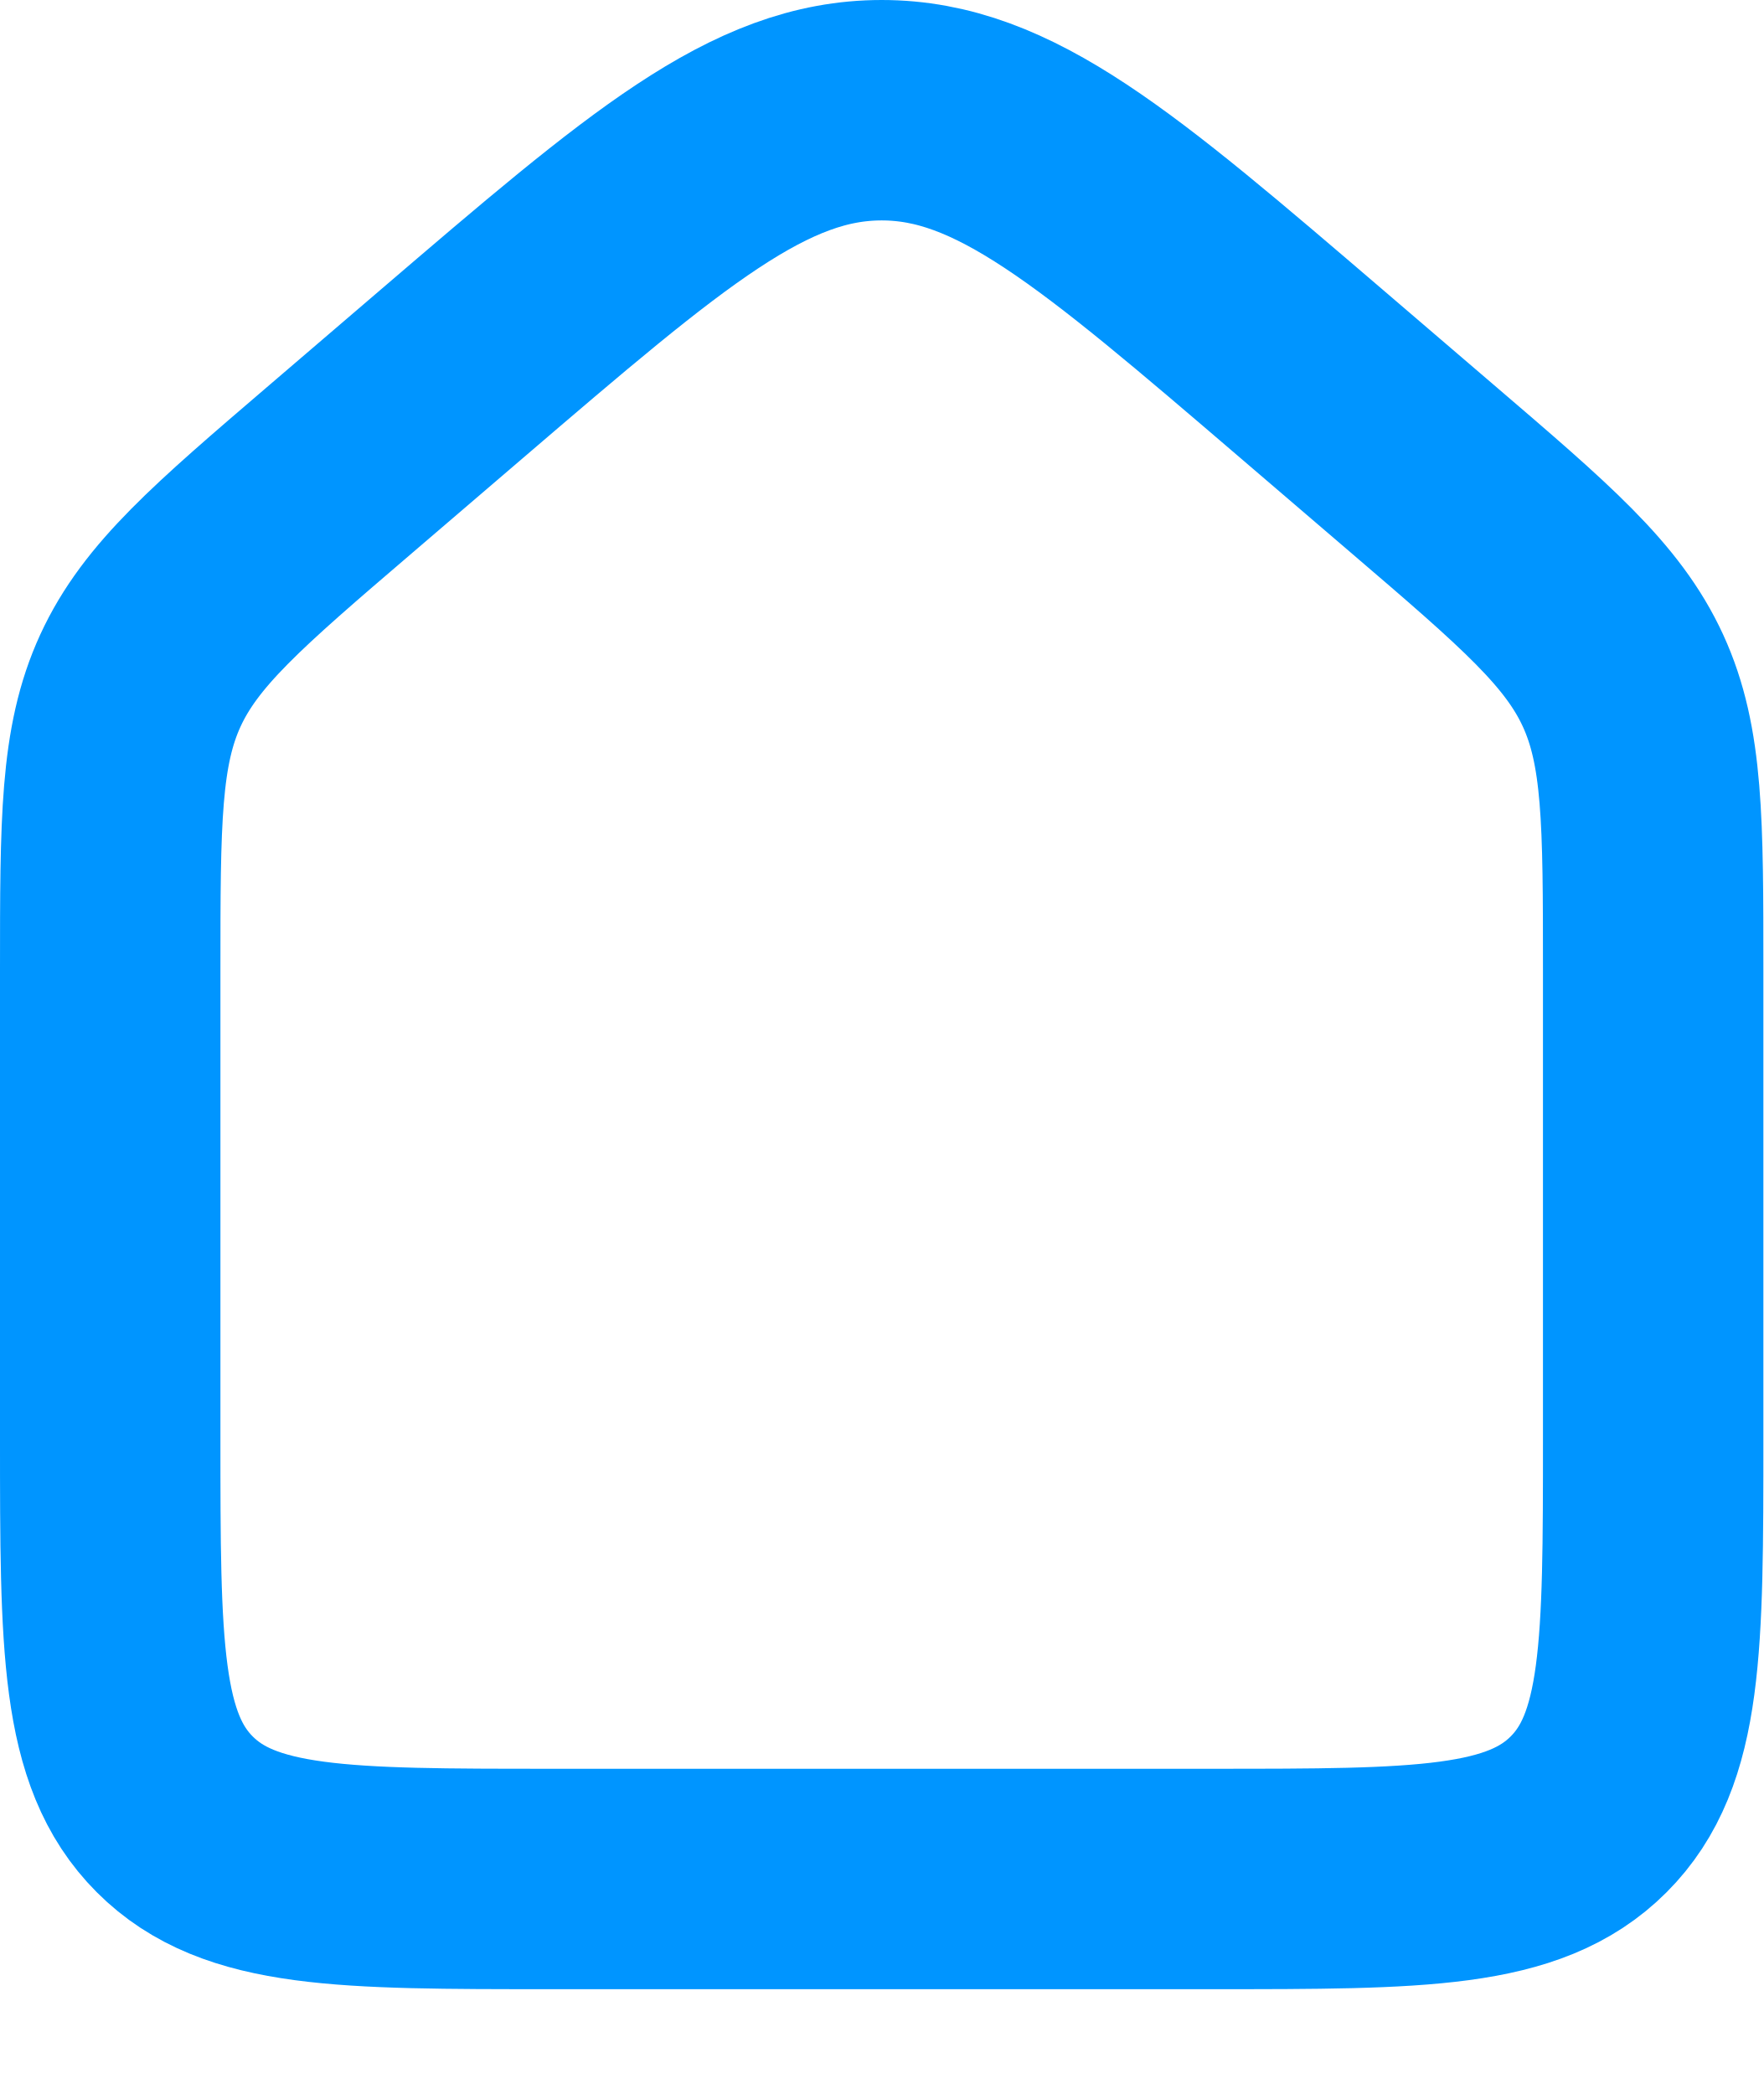
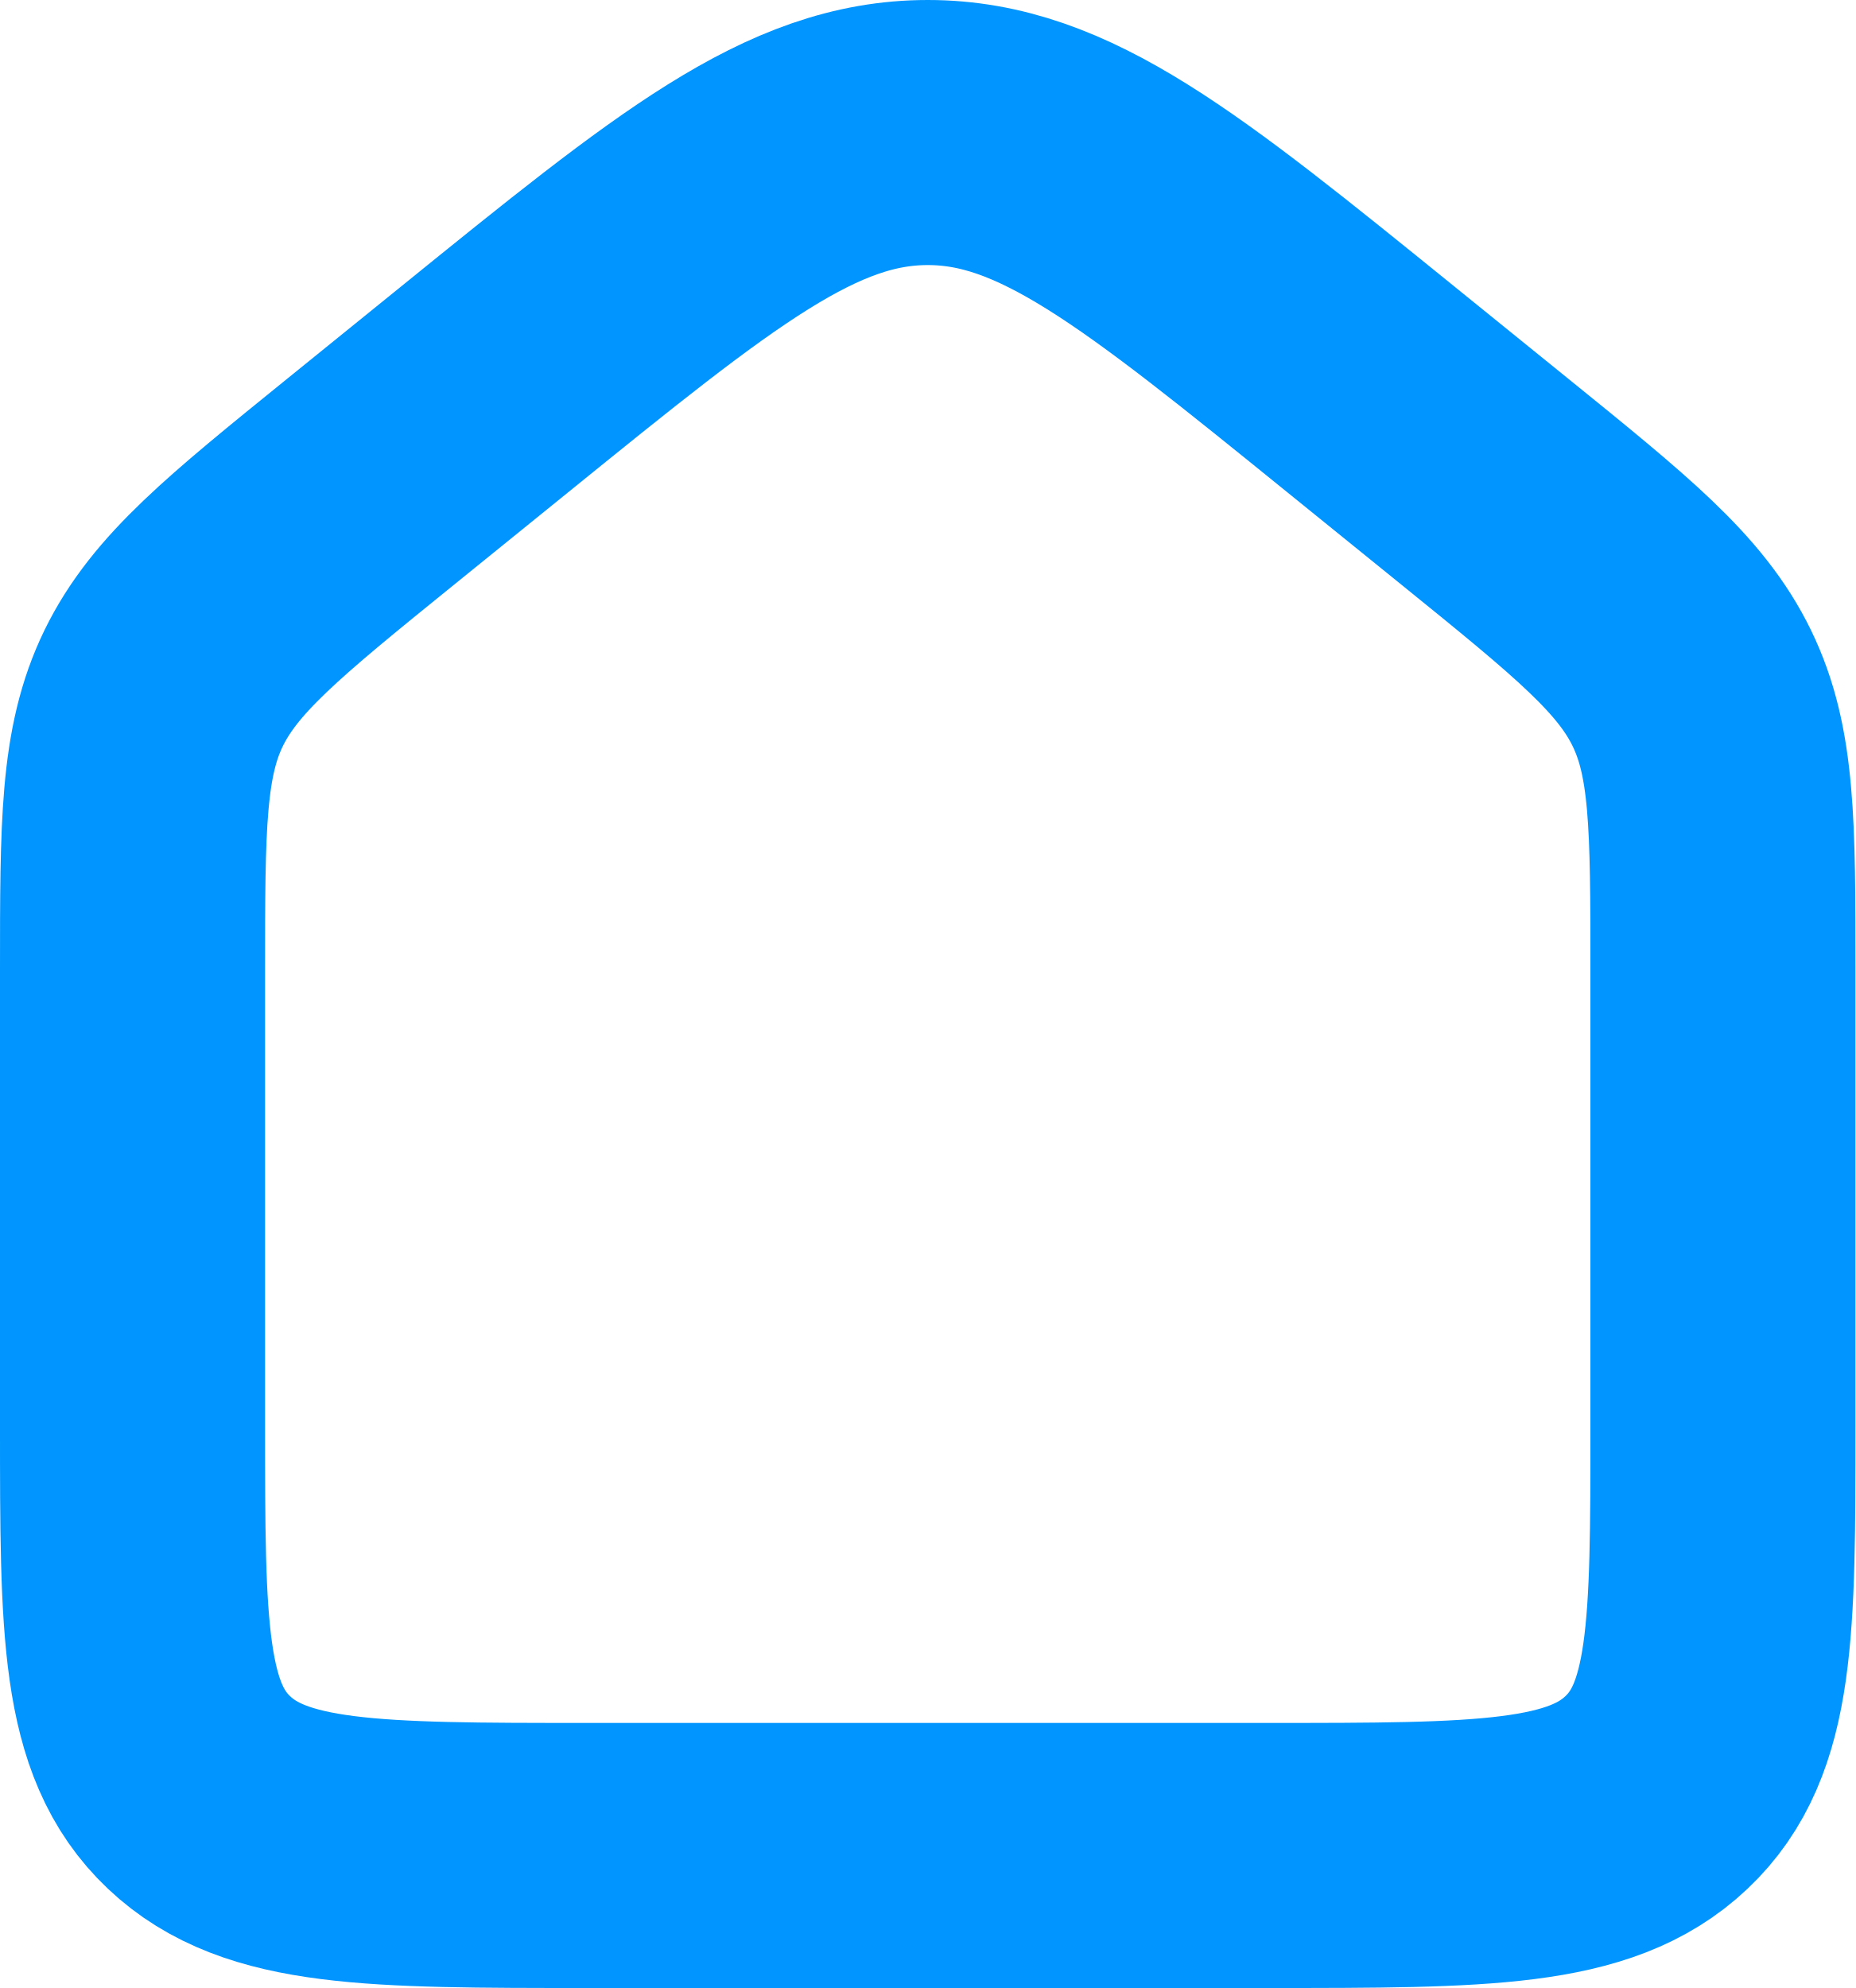
- <svg xmlns="http://www.w3.org/2000/svg" width="16" height="19" viewBox="0 0 16 19" fill="none">
-   <path d="M1 8.808C1 7.451 1 6.772 1.274 6.175C1.549 5.578 2.064 5.136 3.095 4.253L4.095 3.396C5.959 1.799 6.89 1 8 1C9.11 1 10.041 1.799 11.905 3.396L12.905 4.253C13.936 5.136 14.451 5.578 14.726 6.175C15 6.772 15 7.451 15 8.808V13.049C15 14.934 15 15.877 14.414 16.463C13.828 17.049 12.886 17.049 11 17.049H5C3.114 17.049 2.172 17.049 1.586 16.463C1 15.877 1 14.934 1 13.049V8.808Z" stroke="#0095FF" stroke-width="2" />
+ <svg xmlns="http://www.w3.org/2000/svg" width="14" height="15" viewBox="0 0 14 15" fill="none">
+   <path d="M1 7.325C1 6.225 1 5.675 1.235 5.192C1.471 4.709 1.912 4.351 2.796 3.635L3.653 2.941C5.25 1.647 6.049 1 7 1C7.951 1 8.75 1.647 10.347 2.941L11.204 3.635C12.088 4.351 12.53 4.709 12.765 5.192C13 5.675 13 6.225 13 7.325V10.76C13 12.287 13 13.051 12.498 13.525C11.996 14 11.188 14 9.571 14H4.429C2.812 14 2.004 14 1.502 13.525C1 13.051 1 12.287 1 10.76V7.325Z" stroke="#0095FF" stroke-width="2" />
</svg>
